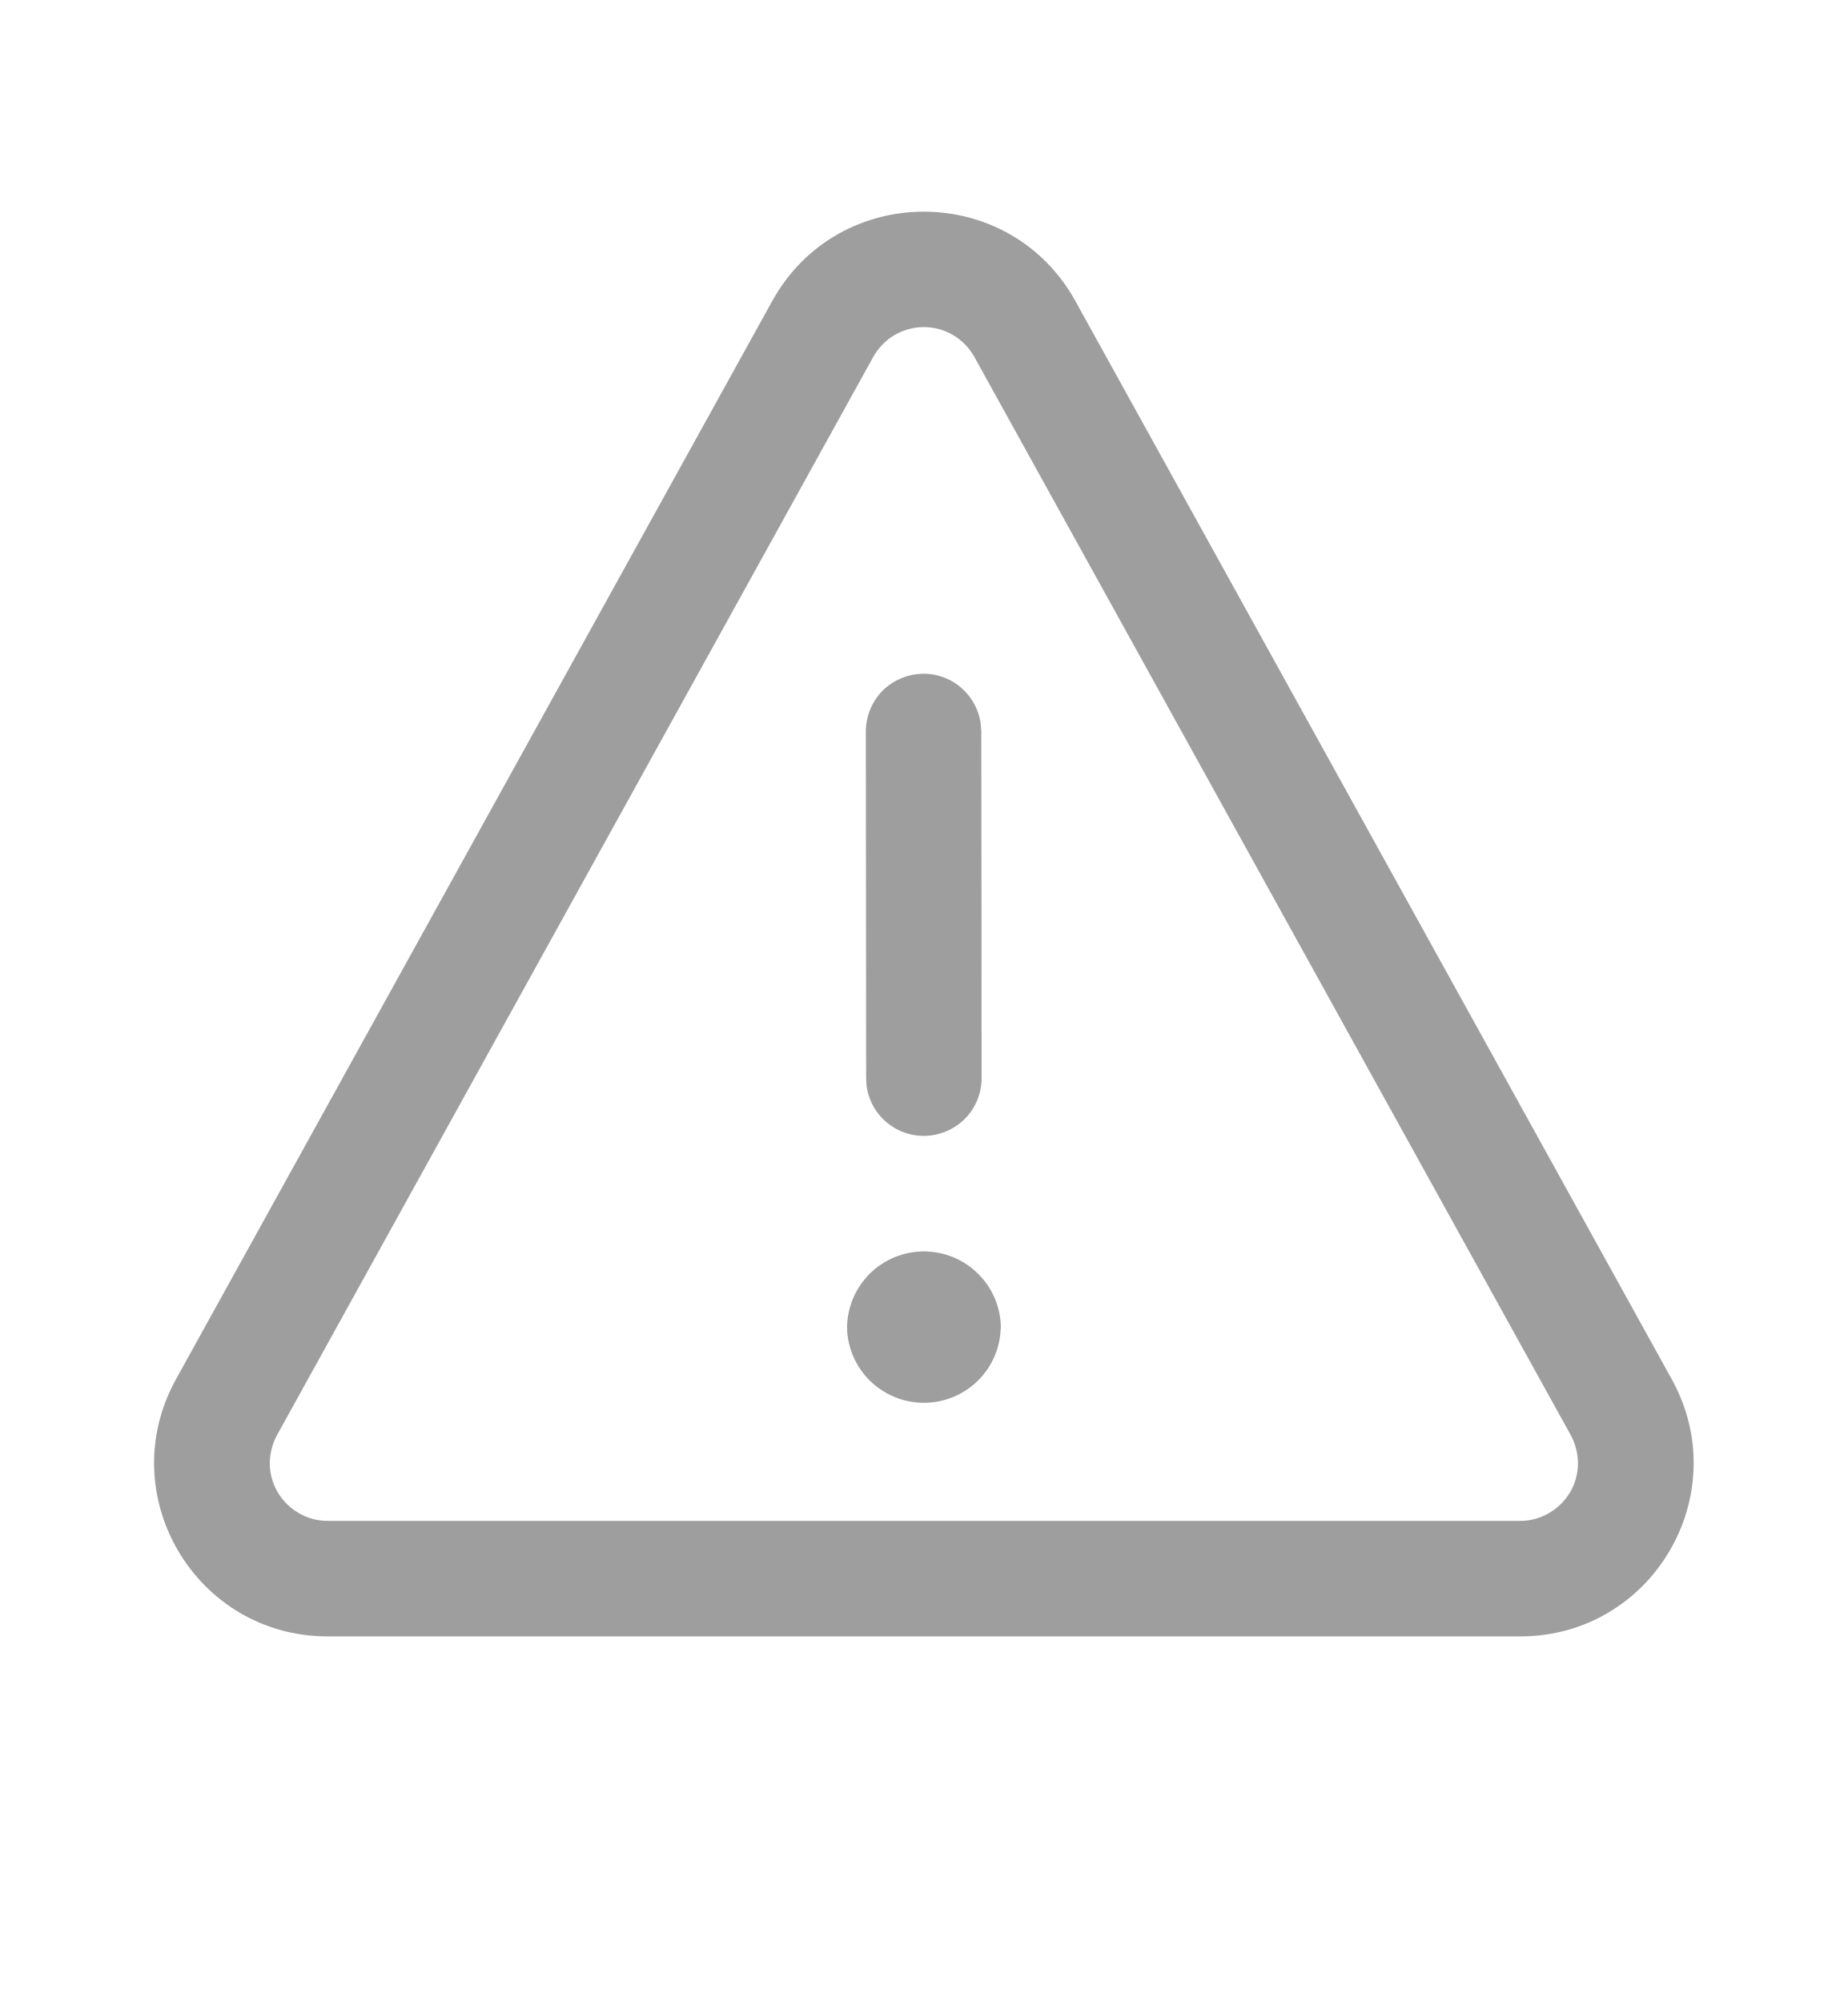
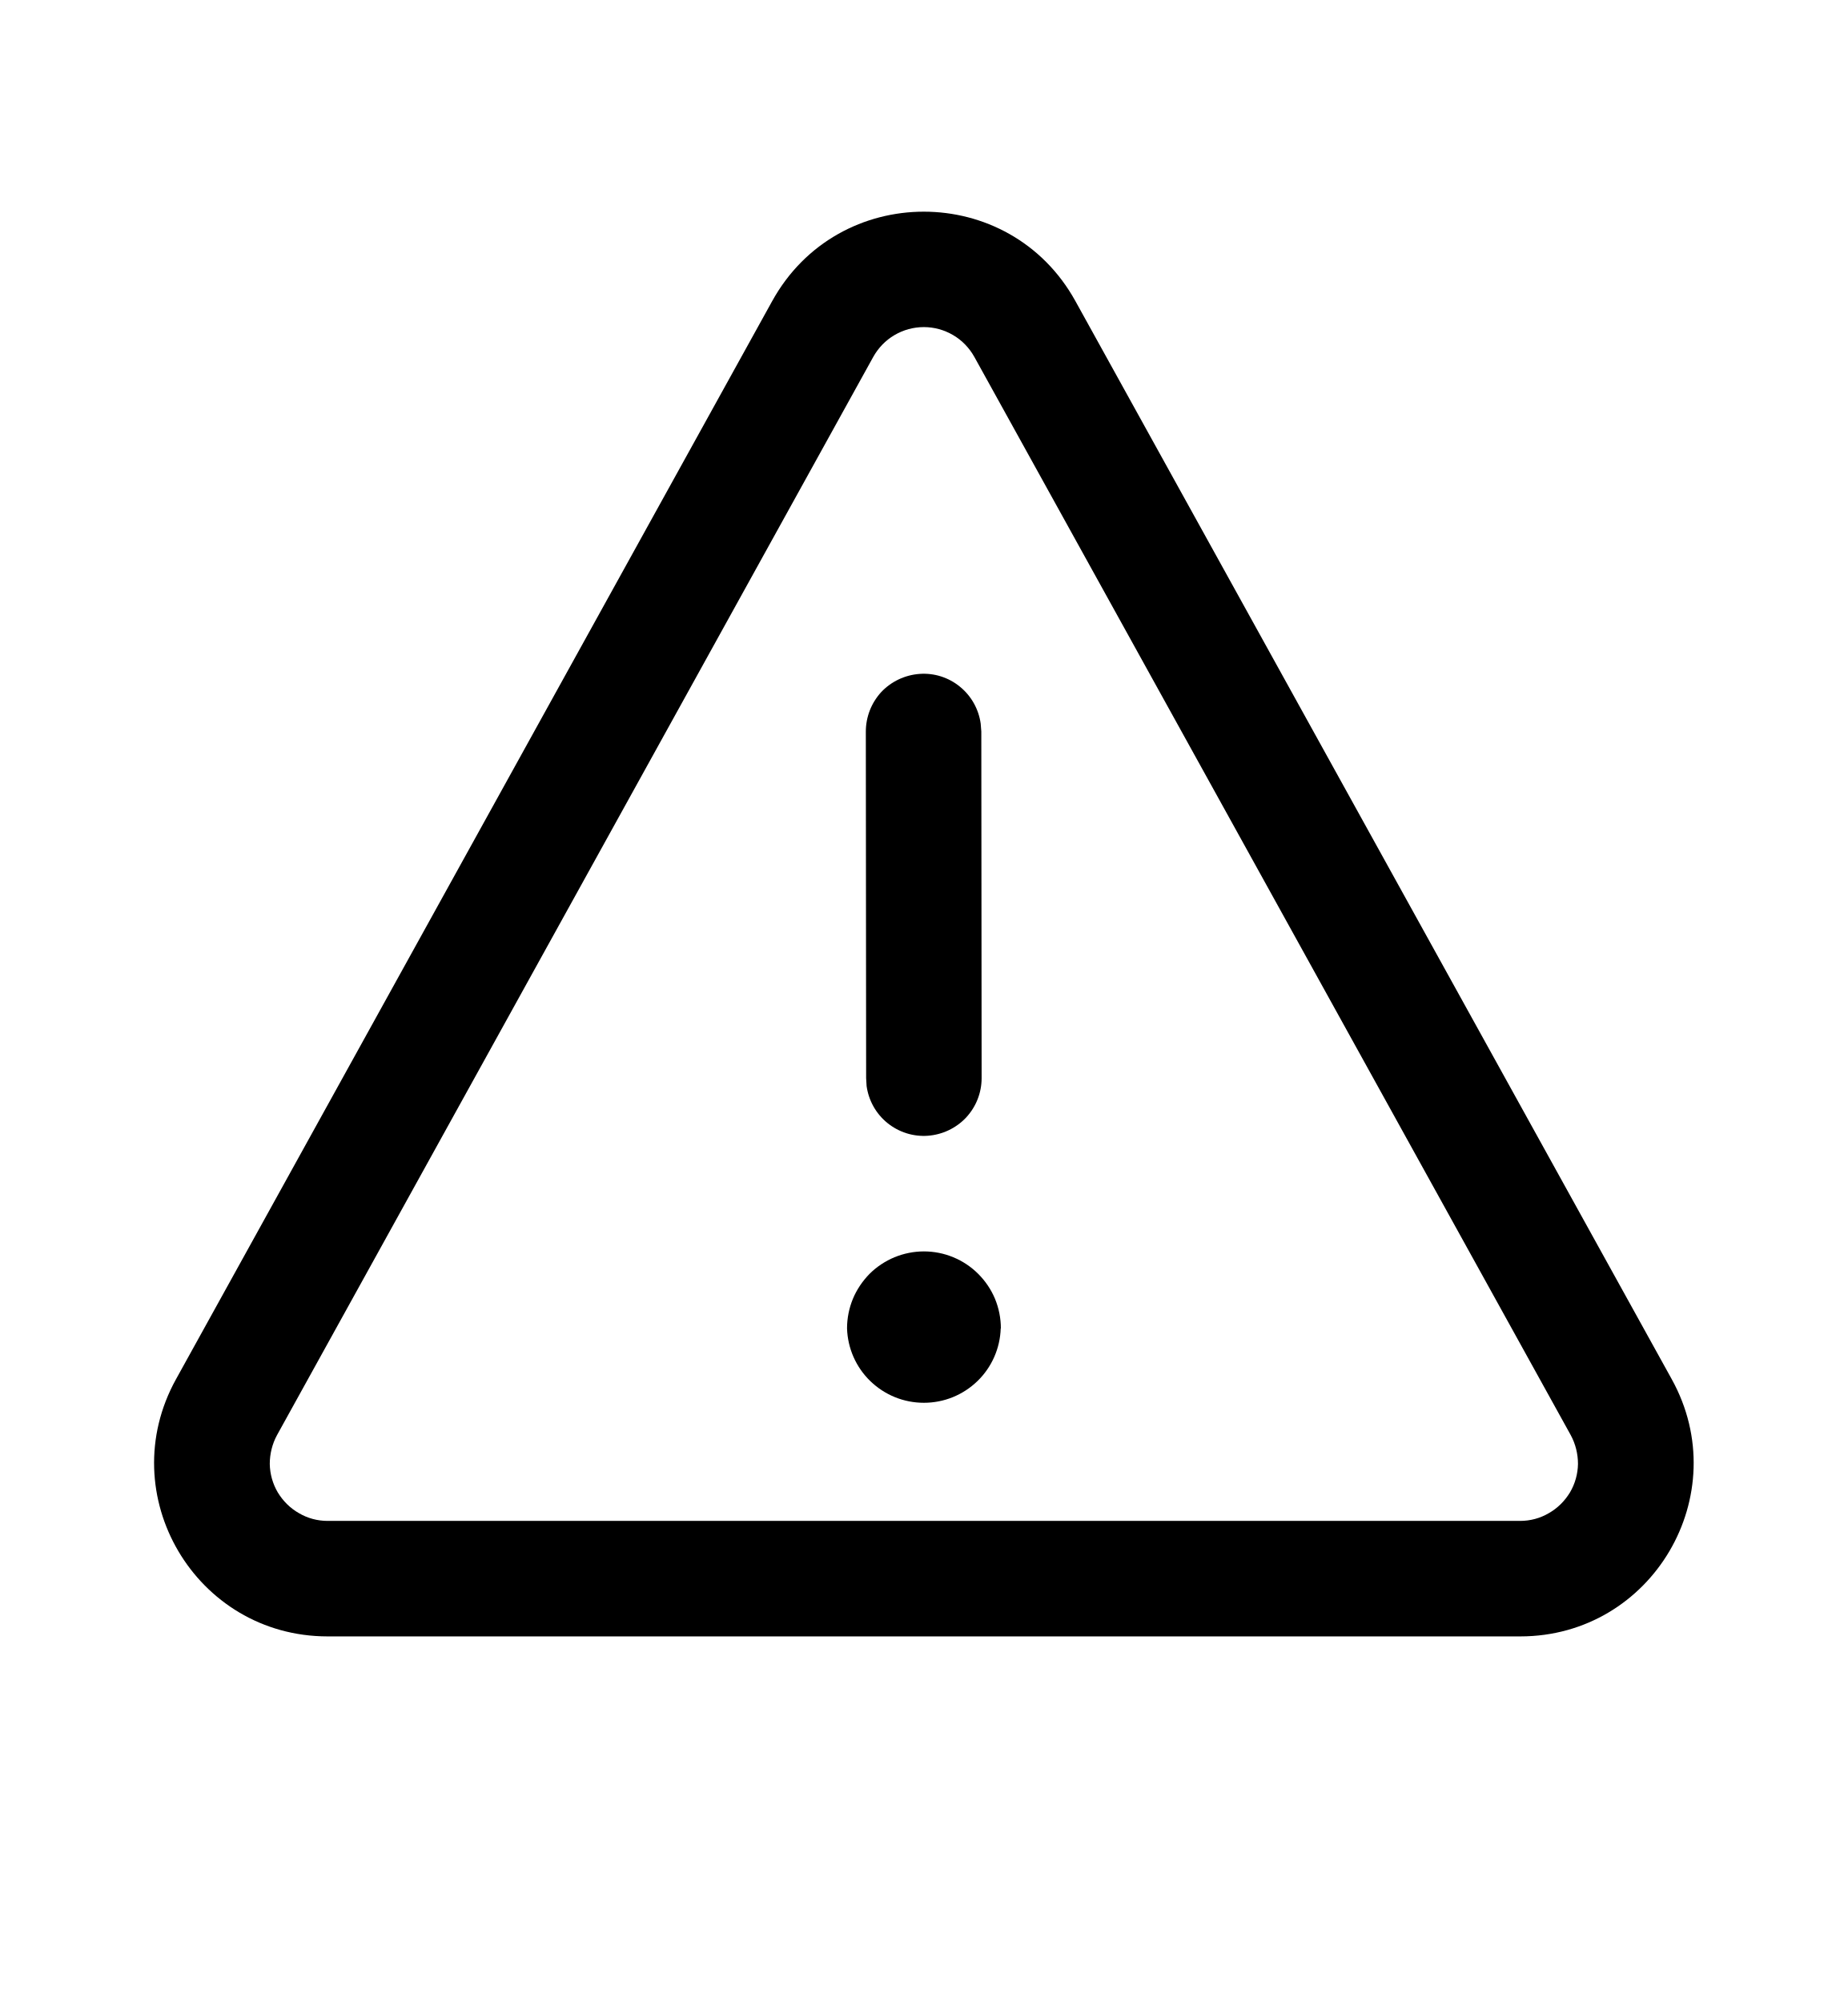
- <svg xmlns="http://www.w3.org/2000/svg" width="12" height="13" viewBox="0 0 12 13" fill="none">
-   <path d="M6.5 8.626C6.5 8.56 6.487 8.495 6.462 8.434C6.437 8.374 6.4 8.319 6.353 8.272C6.307 8.226 6.252 8.189 6.191 8.164C6.131 8.139 6.066 8.126 6 8.126C5.935 8.126 5.87 8.139 5.809 8.164C5.749 8.189 5.693 8.226 5.647 8.272C5.601 8.319 5.564 8.374 5.539 8.434C5.514 8.495 5.501 8.56 5.501 8.626C5.505 8.755 5.559 8.878 5.652 8.968C5.746 9.059 5.87 9.109 6 9.109C6.13 9.109 6.254 9.059 6.348 8.968C6.441 8.878 6.495 8.755 6.499 8.626M6.369 4.699C6.356 4.605 6.308 4.519 6.234 4.459C6.161 4.399 6.067 4.369 5.972 4.376C5.877 4.383 5.788 4.425 5.723 4.494C5.659 4.564 5.623 4.655 5.623 4.751L5.625 7.001L5.628 7.052C5.641 7.146 5.689 7.232 5.763 7.292C5.837 7.352 5.931 7.382 6.026 7.375C6.12 7.368 6.209 7.326 6.274 7.257C6.339 7.187 6.375 7.096 6.375 7.001L6.373 4.75L6.369 4.699ZM6.984 1.955C6.556 1.181 5.443 1.181 5.015 1.955L1.143 8.956C0.728 9.706 1.27 10.626 2.128 10.626H9.873C10.73 10.626 11.272 9.706 10.857 8.956L6.984 1.955ZM5.671 2.318C5.704 2.259 5.751 2.21 5.809 2.176C5.867 2.142 5.932 2.124 6 2.124C6.067 2.124 6.132 2.142 6.19 2.176C6.248 2.21 6.295 2.259 6.328 2.318L10.201 9.319C10.232 9.376 10.248 9.441 10.248 9.506C10.247 9.571 10.229 9.635 10.196 9.691C10.162 9.747 10.115 9.794 10.058 9.826C10.002 9.859 9.938 9.876 9.872 9.876H2.128C2.062 9.876 1.998 9.859 1.942 9.826C1.885 9.794 1.838 9.747 1.804 9.691C1.771 9.635 1.753 9.571 1.752 9.506C1.752 9.441 1.768 9.376 1.799 9.319L5.671 2.318Z" fill="#9E9E9E" />
+ <svg xmlns="http://www.w3.org/2000/svg" width="12" height="13" viewBox="0 0 12 13" fill="currentColor">
+   <path d="M6.5 8.626C6.5 8.56 6.487 8.495 6.462 8.434C6.437 8.374 6.4 8.319 6.353 8.272C6.307 8.226 6.252 8.189 6.191 8.164C6.131 8.139 6.066 8.126 6 8.126C5.935 8.126 5.87 8.139 5.809 8.164C5.749 8.189 5.693 8.226 5.647 8.272C5.601 8.319 5.564 8.374 5.539 8.434C5.514 8.495 5.501 8.56 5.501 8.626C5.505 8.755 5.559 8.878 5.652 8.968C5.746 9.059 5.87 9.109 6 9.109C6.13 9.109 6.254 9.059 6.348 8.968C6.441 8.878 6.495 8.755 6.499 8.626M6.369 4.699C6.356 4.605 6.308 4.519 6.234 4.459C6.161 4.399 6.067 4.369 5.972 4.376C5.877 4.383 5.788 4.425 5.723 4.494C5.659 4.564 5.623 4.655 5.623 4.751L5.625 7.001L5.628 7.052C5.641 7.146 5.689 7.232 5.763 7.292C5.837 7.352 5.931 7.382 6.026 7.375C6.12 7.368 6.209 7.326 6.274 7.257C6.339 7.187 6.375 7.096 6.375 7.001L6.373 4.75L6.369 4.699ZM6.984 1.955C6.556 1.181 5.443 1.181 5.015 1.955L1.143 8.956C0.728 9.706 1.27 10.626 2.128 10.626H9.873C10.73 10.626 11.272 9.706 10.857 8.956L6.984 1.955ZM5.671 2.318C5.704 2.259 5.751 2.21 5.809 2.176C5.867 2.142 5.932 2.124 6 2.124C6.067 2.124 6.132 2.142 6.19 2.176C6.248 2.21 6.295 2.259 6.328 2.318L10.201 9.319C10.232 9.376 10.248 9.441 10.248 9.506C10.247 9.571 10.229 9.635 10.196 9.691C10.162 9.747 10.115 9.794 10.058 9.826C10.002 9.859 9.938 9.876 9.872 9.876H2.128C2.062 9.876 1.998 9.859 1.942 9.826C1.885 9.794 1.838 9.747 1.804 9.691C1.771 9.635 1.753 9.571 1.752 9.506C1.752 9.441 1.768 9.376 1.799 9.319L5.671 2.318Z" />
</svg>
